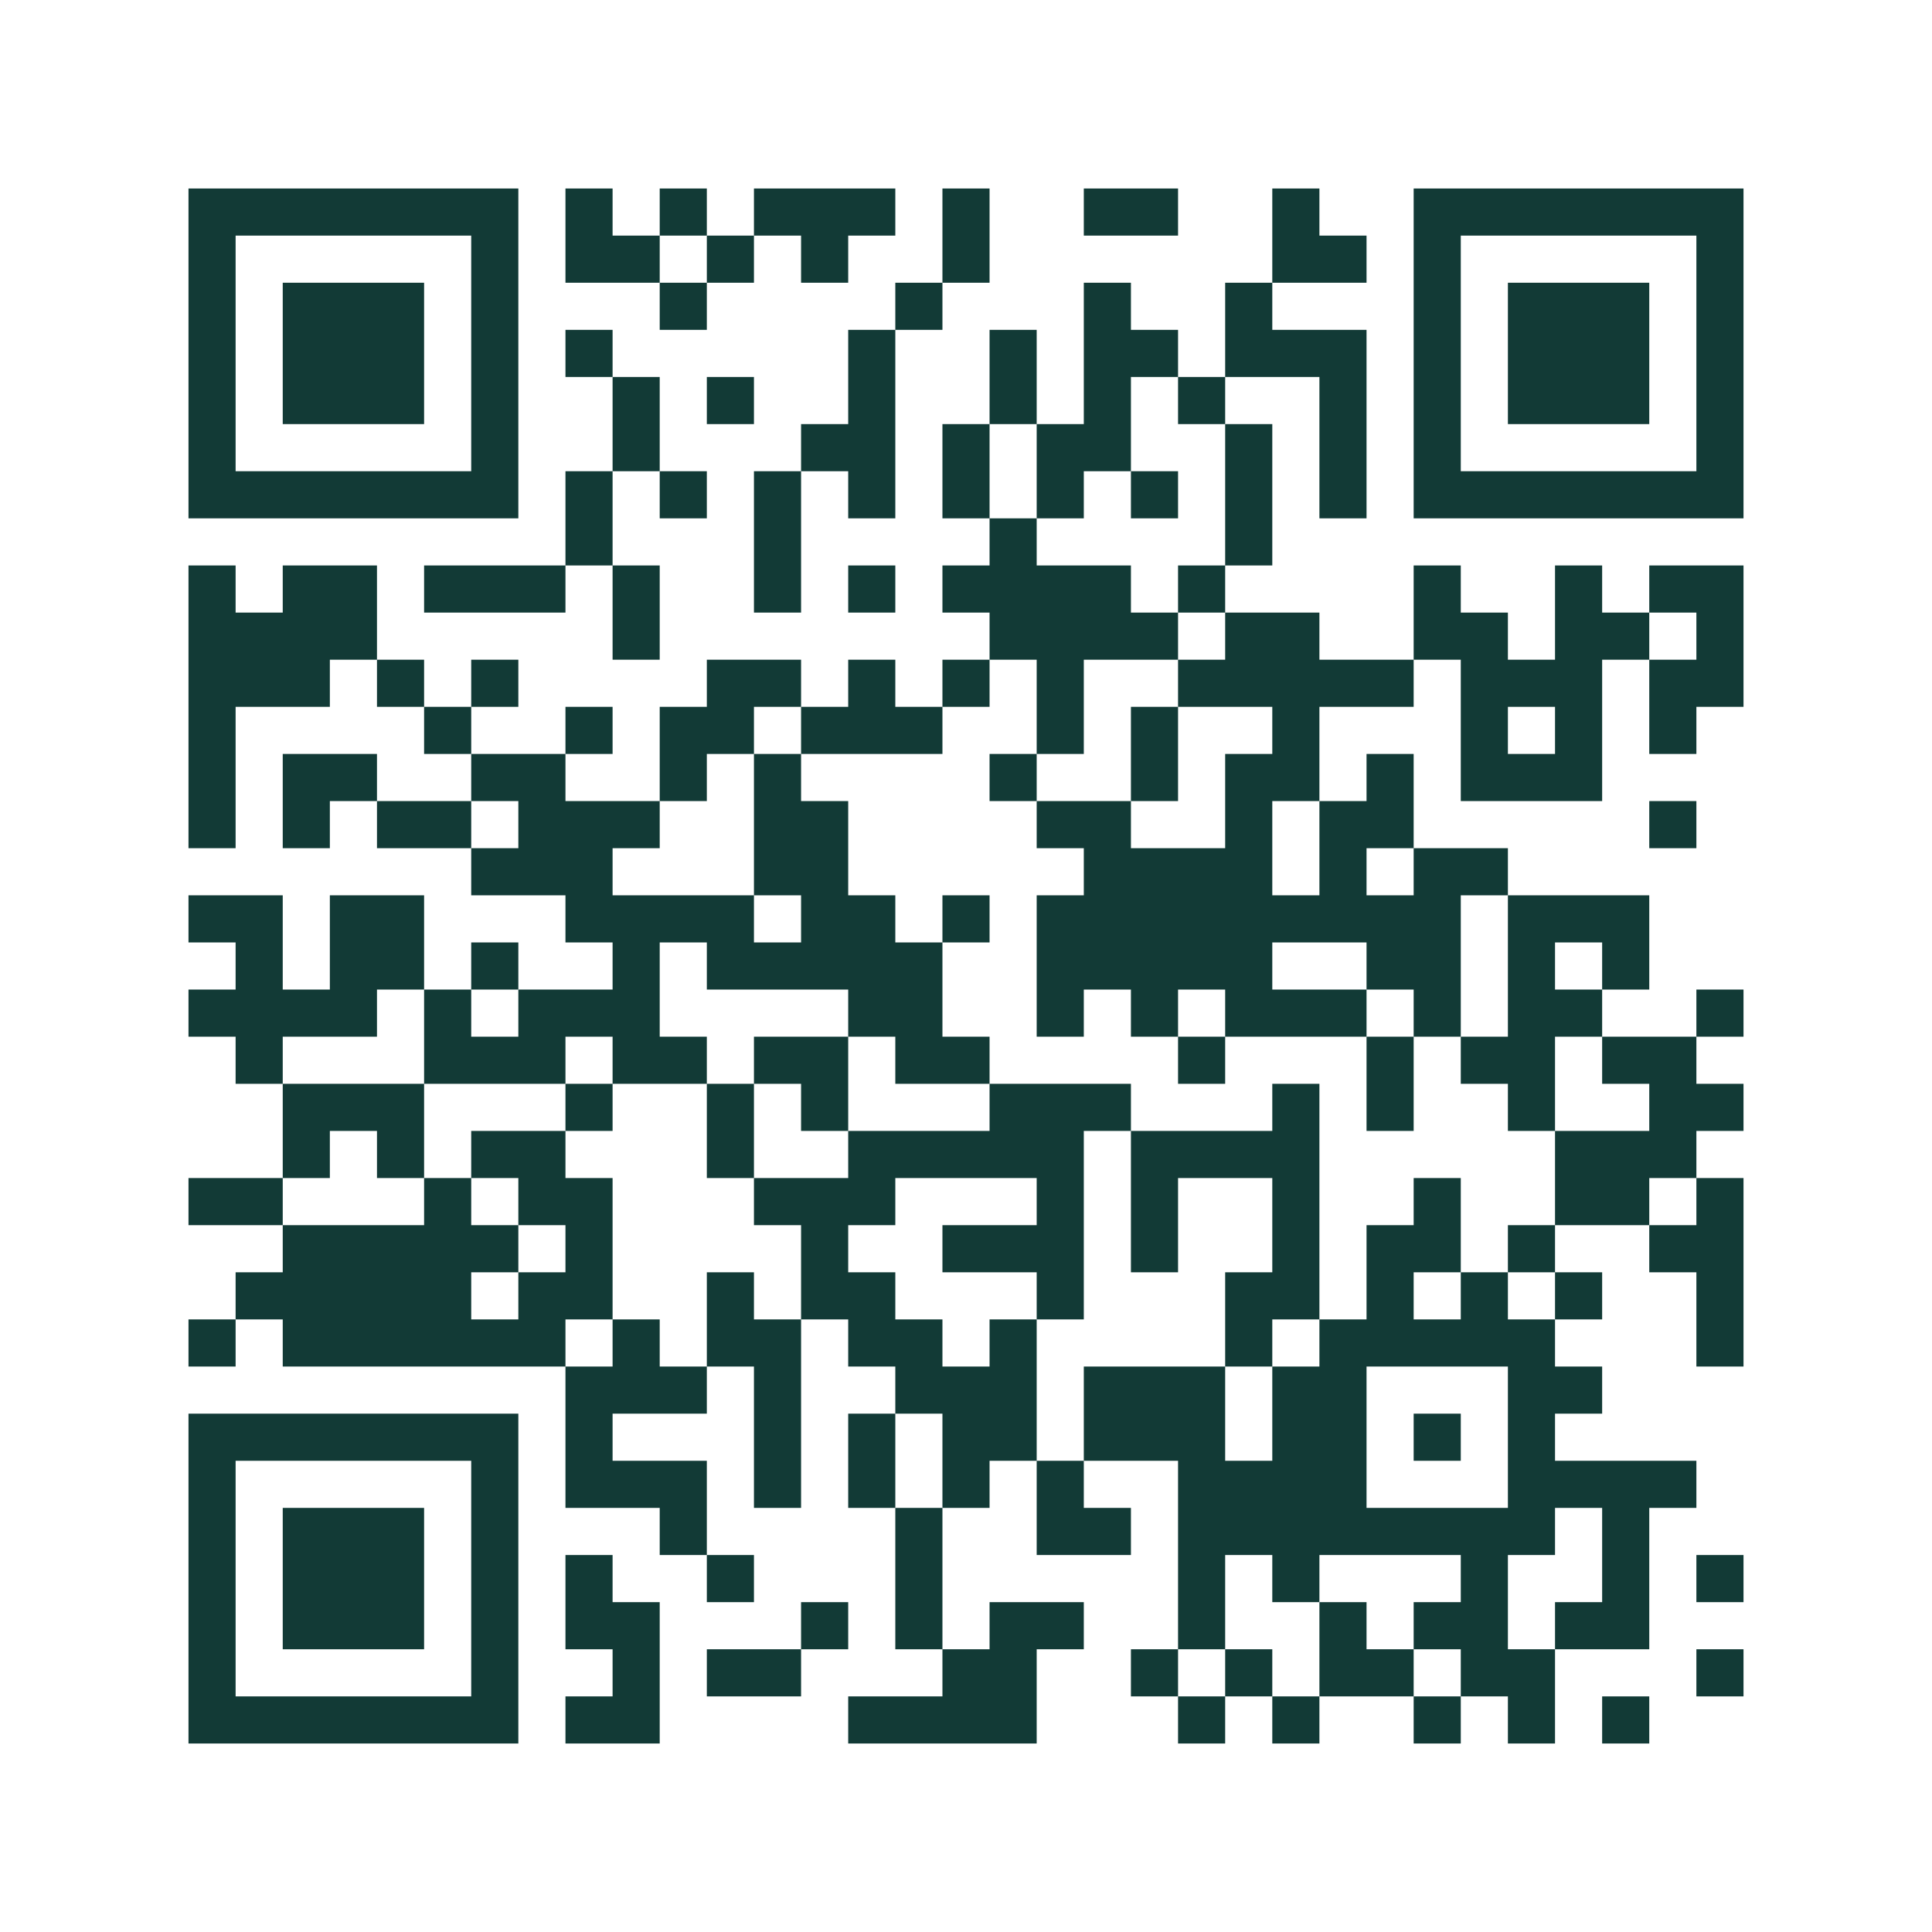
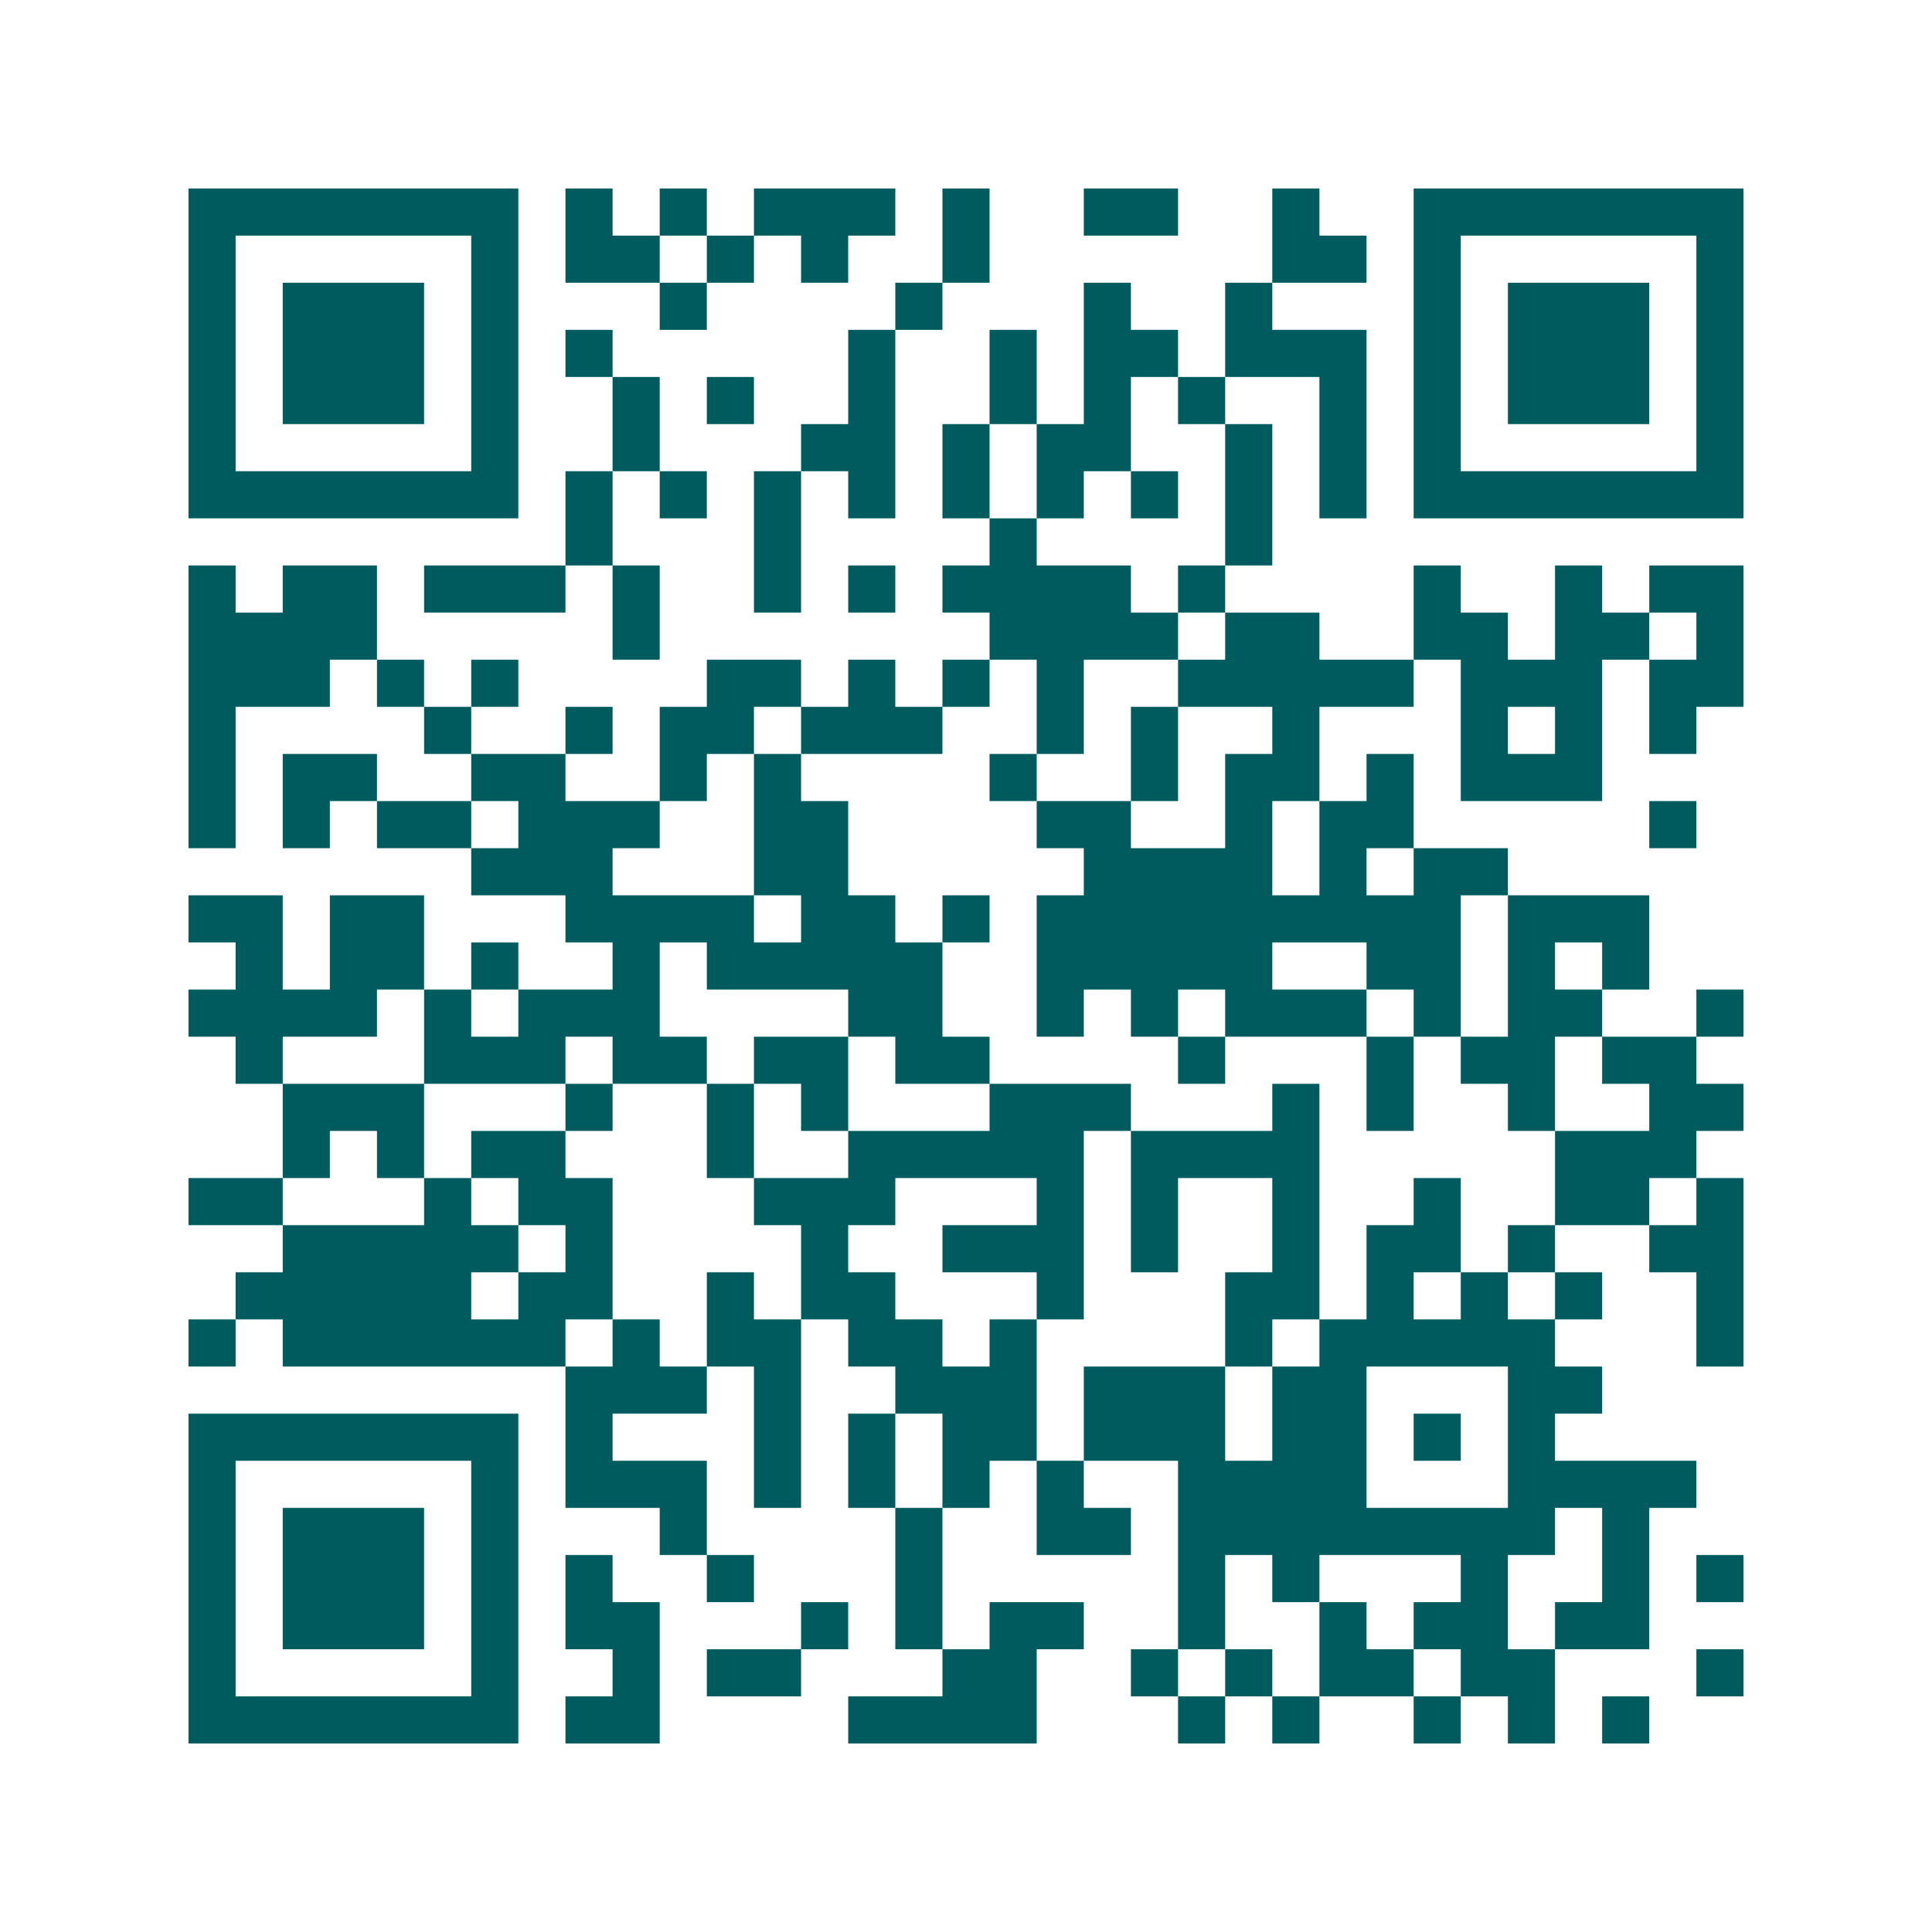
<svg xmlns="http://www.w3.org/2000/svg" width="41" height="41" class="segno">
  <path fill="#fff" d="M0 0h41v41h-41z" />
-   <path class="qrline" stroke="#123a36" d="M4 4.5h7m1 0h1m1 0h1m1 0h3m1 0h1m2 0h2m2 0h1m2 0h7m-33 1h1m5 0h1m1 0h2m1 0h1m1 0h1m2 0h1m6 0h2m1 0h1m5 0h1m-33 1h1m1 0h3m1 0h1m3 0h1m4 0h1m3 0h1m2 0h1m3 0h1m1 0h3m1 0h1m-33 1h1m1 0h3m1 0h1m1 0h1m5 0h1m2 0h1m1 0h2m1 0h3m1 0h1m1 0h3m1 0h1m-33 1h1m1 0h3m1 0h1m2 0h1m1 0h1m2 0h1m2 0h1m1 0h1m1 0h1m2 0h1m1 0h1m1 0h3m1 0h1m-33 1h1m5 0h1m2 0h1m3 0h2m1 0h1m1 0h2m2 0h1m1 0h1m1 0h1m5 0h1m-33 1h7m1 0h1m1 0h1m1 0h1m1 0h1m1 0h1m1 0h1m1 0h1m1 0h1m1 0h1m1 0h7m-25 1h1m3 0h1m4 0h1m4 0h1m-23 1h1m1 0h2m1 0h3m1 0h1m2 0h1m1 0h1m1 0h4m1 0h1m4 0h1m2 0h1m1 0h2m-33 1h4m5 0h1m7 0h4m1 0h2m2 0h2m1 0h2m1 0h1m-33 1h3m1 0h1m1 0h1m4 0h2m1 0h1m1 0h1m1 0h1m2 0h5m1 0h3m1 0h2m-33 1h1m4 0h1m2 0h1m1 0h2m1 0h3m2 0h1m1 0h1m2 0h1m3 0h1m1 0h1m1 0h1m-32 1h1m1 0h2m2 0h2m2 0h1m1 0h1m4 0h1m2 0h1m1 0h2m1 0h1m1 0h3m-30 1h1m1 0h1m1 0h2m1 0h3m2 0h2m4 0h2m2 0h1m1 0h2m5 0h1m-26 1h3m3 0h2m5 0h4m1 0h1m1 0h2m-28 1h2m1 0h2m3 0h4m1 0h2m1 0h1m1 0h9m1 0h3m-30 1h1m1 0h2m1 0h1m2 0h1m1 0h5m2 0h5m2 0h2m1 0h1m1 0h1m-31 1h4m1 0h1m1 0h3m4 0h2m2 0h1m1 0h1m1 0h3m1 0h1m1 0h2m2 0h1m-32 1h1m3 0h3m1 0h2m1 0h2m1 0h2m4 0h1m3 0h1m1 0h2m1 0h2m-30 1h3m3 0h1m2 0h1m1 0h1m3 0h3m3 0h1m1 0h1m2 0h1m2 0h2m-31 1h1m1 0h1m1 0h2m3 0h1m2 0h5m1 0h4m5 0h3m-32 1h2m3 0h1m1 0h2m3 0h3m3 0h1m1 0h1m2 0h1m2 0h1m2 0h2m1 0h1m-31 1h5m1 0h1m4 0h1m2 0h3m1 0h1m2 0h1m1 0h2m1 0h1m2 0h2m-32 1h5m1 0h2m2 0h1m1 0h2m3 0h1m3 0h2m1 0h1m1 0h1m1 0h1m2 0h1m-33 1h1m1 0h6m1 0h1m1 0h2m1 0h2m1 0h1m4 0h1m1 0h5m3 0h1m-25 1h3m1 0h1m2 0h3m1 0h3m1 0h2m3 0h2m-30 1h7m1 0h1m3 0h1m1 0h1m1 0h2m1 0h3m1 0h2m1 0h1m1 0h1m-29 1h1m5 0h1m1 0h3m1 0h1m1 0h1m1 0h1m1 0h1m2 0h4m3 0h4m-32 1h1m1 0h3m1 0h1m3 0h1m4 0h1m2 0h2m1 0h8m1 0h1m-31 1h1m1 0h3m1 0h1m1 0h1m2 0h1m3 0h1m5 0h1m1 0h1m3 0h1m2 0h1m1 0h1m-33 1h1m1 0h3m1 0h1m1 0h2m3 0h1m1 0h1m1 0h2m2 0h1m2 0h1m1 0h2m1 0h2m-31 1h1m5 0h1m2 0h1m1 0h2m3 0h2m2 0h1m1 0h1m1 0h2m1 0h2m3 0h1m-33 1h7m1 0h2m4 0h4m3 0h1m1 0h1m2 0h1m1 0h1m1 0h1" />
+   <path class="qrline" stroke="#005b5e" d="M4 4.5h7m1 0h1m1 0h1m1 0h3m1 0h1m2 0h2m2 0h1m2 0h7m-33 1h1m5 0h1m1 0h2m1 0h1m1 0h1m2 0h1m6 0h2m1 0h1m5 0h1m-33 1h1m1 0h3m1 0h1m3 0h1m4 0h1m3 0h1m2 0h1m3 0h1m1 0h3m1 0h1m-33 1h1m1 0h3m1 0h1m1 0h1m5 0h1m2 0h1m1 0h2m1 0h3m1 0h1m1 0h3m1 0h1m-33 1h1m1 0h3m1 0h1m2 0h1m1 0h1m2 0h1m2 0h1m1 0h1m1 0h1m2 0h1m1 0h1m1 0h3m1 0h1m-33 1h1m5 0h1m2 0h1m3 0h2m1 0h1m1 0h2m2 0h1m1 0h1m1 0h1m5 0h1m-33 1h7m1 0h1m1 0h1m1 0h1m1 0h1m1 0h1m1 0h1m1 0h1m1 0h1m1 0h1m1 0h7m-25 1h1m3 0h1m4 0h1m4 0h1m-23 1h1m1 0h2m1 0h3m1 0h1m2 0h1m1 0h1m1 0h4m1 0h1m4 0h1m2 0h1m1 0h2m-33 1h4m5 0h1m7 0h4m1 0h2m2 0h2m1 0h2m1 0h1m-33 1h3m1 0h1m1 0h1m4 0h2m1 0h1m1 0h1m1 0h1m2 0h5m1 0h3m1 0h2m-33 1h1m4 0h1m2 0h1m1 0h2m1 0h3m2 0h1m1 0h1m2 0h1m3 0h1m1 0h1m1 0h1m-32 1h1m1 0h2m2 0h2m2 0h1m1 0h1m4 0h1m2 0h1m1 0h2m1 0h1m1 0h3m-30 1h1m1 0h1m1 0h2m1 0h3m2 0h2m4 0h2m2 0h1m1 0h2m5 0h1m-26 1h3m3 0h2m5 0h4m1 0h1m1 0h2m-28 1h2m1 0h2m3 0h4m1 0h2m1 0h1m1 0h9m1 0h3m-30 1h1m1 0h2m1 0h1m2 0h1m1 0h5m2 0h5m2 0h2m1 0h1m1 0h1m-31 1h4m1 0h1m1 0h3m4 0h2m2 0h1m1 0h1m1 0h3m1 0h1m1 0h2m2 0h1m-32 1h1m3 0h3m1 0h2m1 0h2m1 0h2m4 0h1m3 0h1m1 0h2m1 0h2m-30 1h3m3 0h1m2 0h1m1 0h1m3 0h3m3 0h1m1 0h1m2 0h1m2 0h2m-31 1h1m1 0h1m1 0h2m3 0h1m2 0h5m1 0h4m5 0h3m-32 1h2m3 0h1m1 0h2m3 0h3m3 0h1m1 0h1m2 0h1m2 0h1m2 0h2m1 0h1m-31 1h5m1 0h1m4 0h1m2 0h3m1 0h1m2 0h1m1 0h2m1 0h1m2 0h2m-32 1h5m1 0h2m2 0h1m1 0h2m3 0h1m3 0h2m1 0h1m1 0h1m1 0h1m2 0h1m-33 1h1m1 0h6m1 0h1m1 0h2m1 0h2m1 0h1m4 0h1m1 0h5m3 0h1m-25 1h3m1 0h1m2 0h3m1 0h3m1 0h2m3 0h2m-30 1h7m1 0h1m3 0h1m1 0h1m1 0h2m1 0h3m1 0h2m1 0h1m1 0h1m-29 1h1m5 0h1m1 0h3m1 0h1m1 0h1m1 0h1m1 0h1m2 0h4m3 0h4m-32 1h1m1 0h3m1 0h1m3 0h1m4 0h1m2 0h2m1 0h8m1 0h1m-31 1h1m1 0h3m1 0h1m1 0h1m2 0h1m3 0h1m5 0h1m1 0h1m3 0h1m2 0h1m1 0h1m-33 1h1m1 0h3m1 0h1m1 0h2m3 0h1m1 0h1m1 0h2m2 0h1m2 0h1m1 0h2m1 0h2m-31 1h1m5 0h1m2 0h1m1 0h2m3 0h2m2 0h1m1 0h1m1 0h2m1 0h2m3 0h1m-33 1h7m1 0h2m4 0h4m3 0h1m1 0h1m2 0h1m1 0h1m1 0h1" />
</svg>
